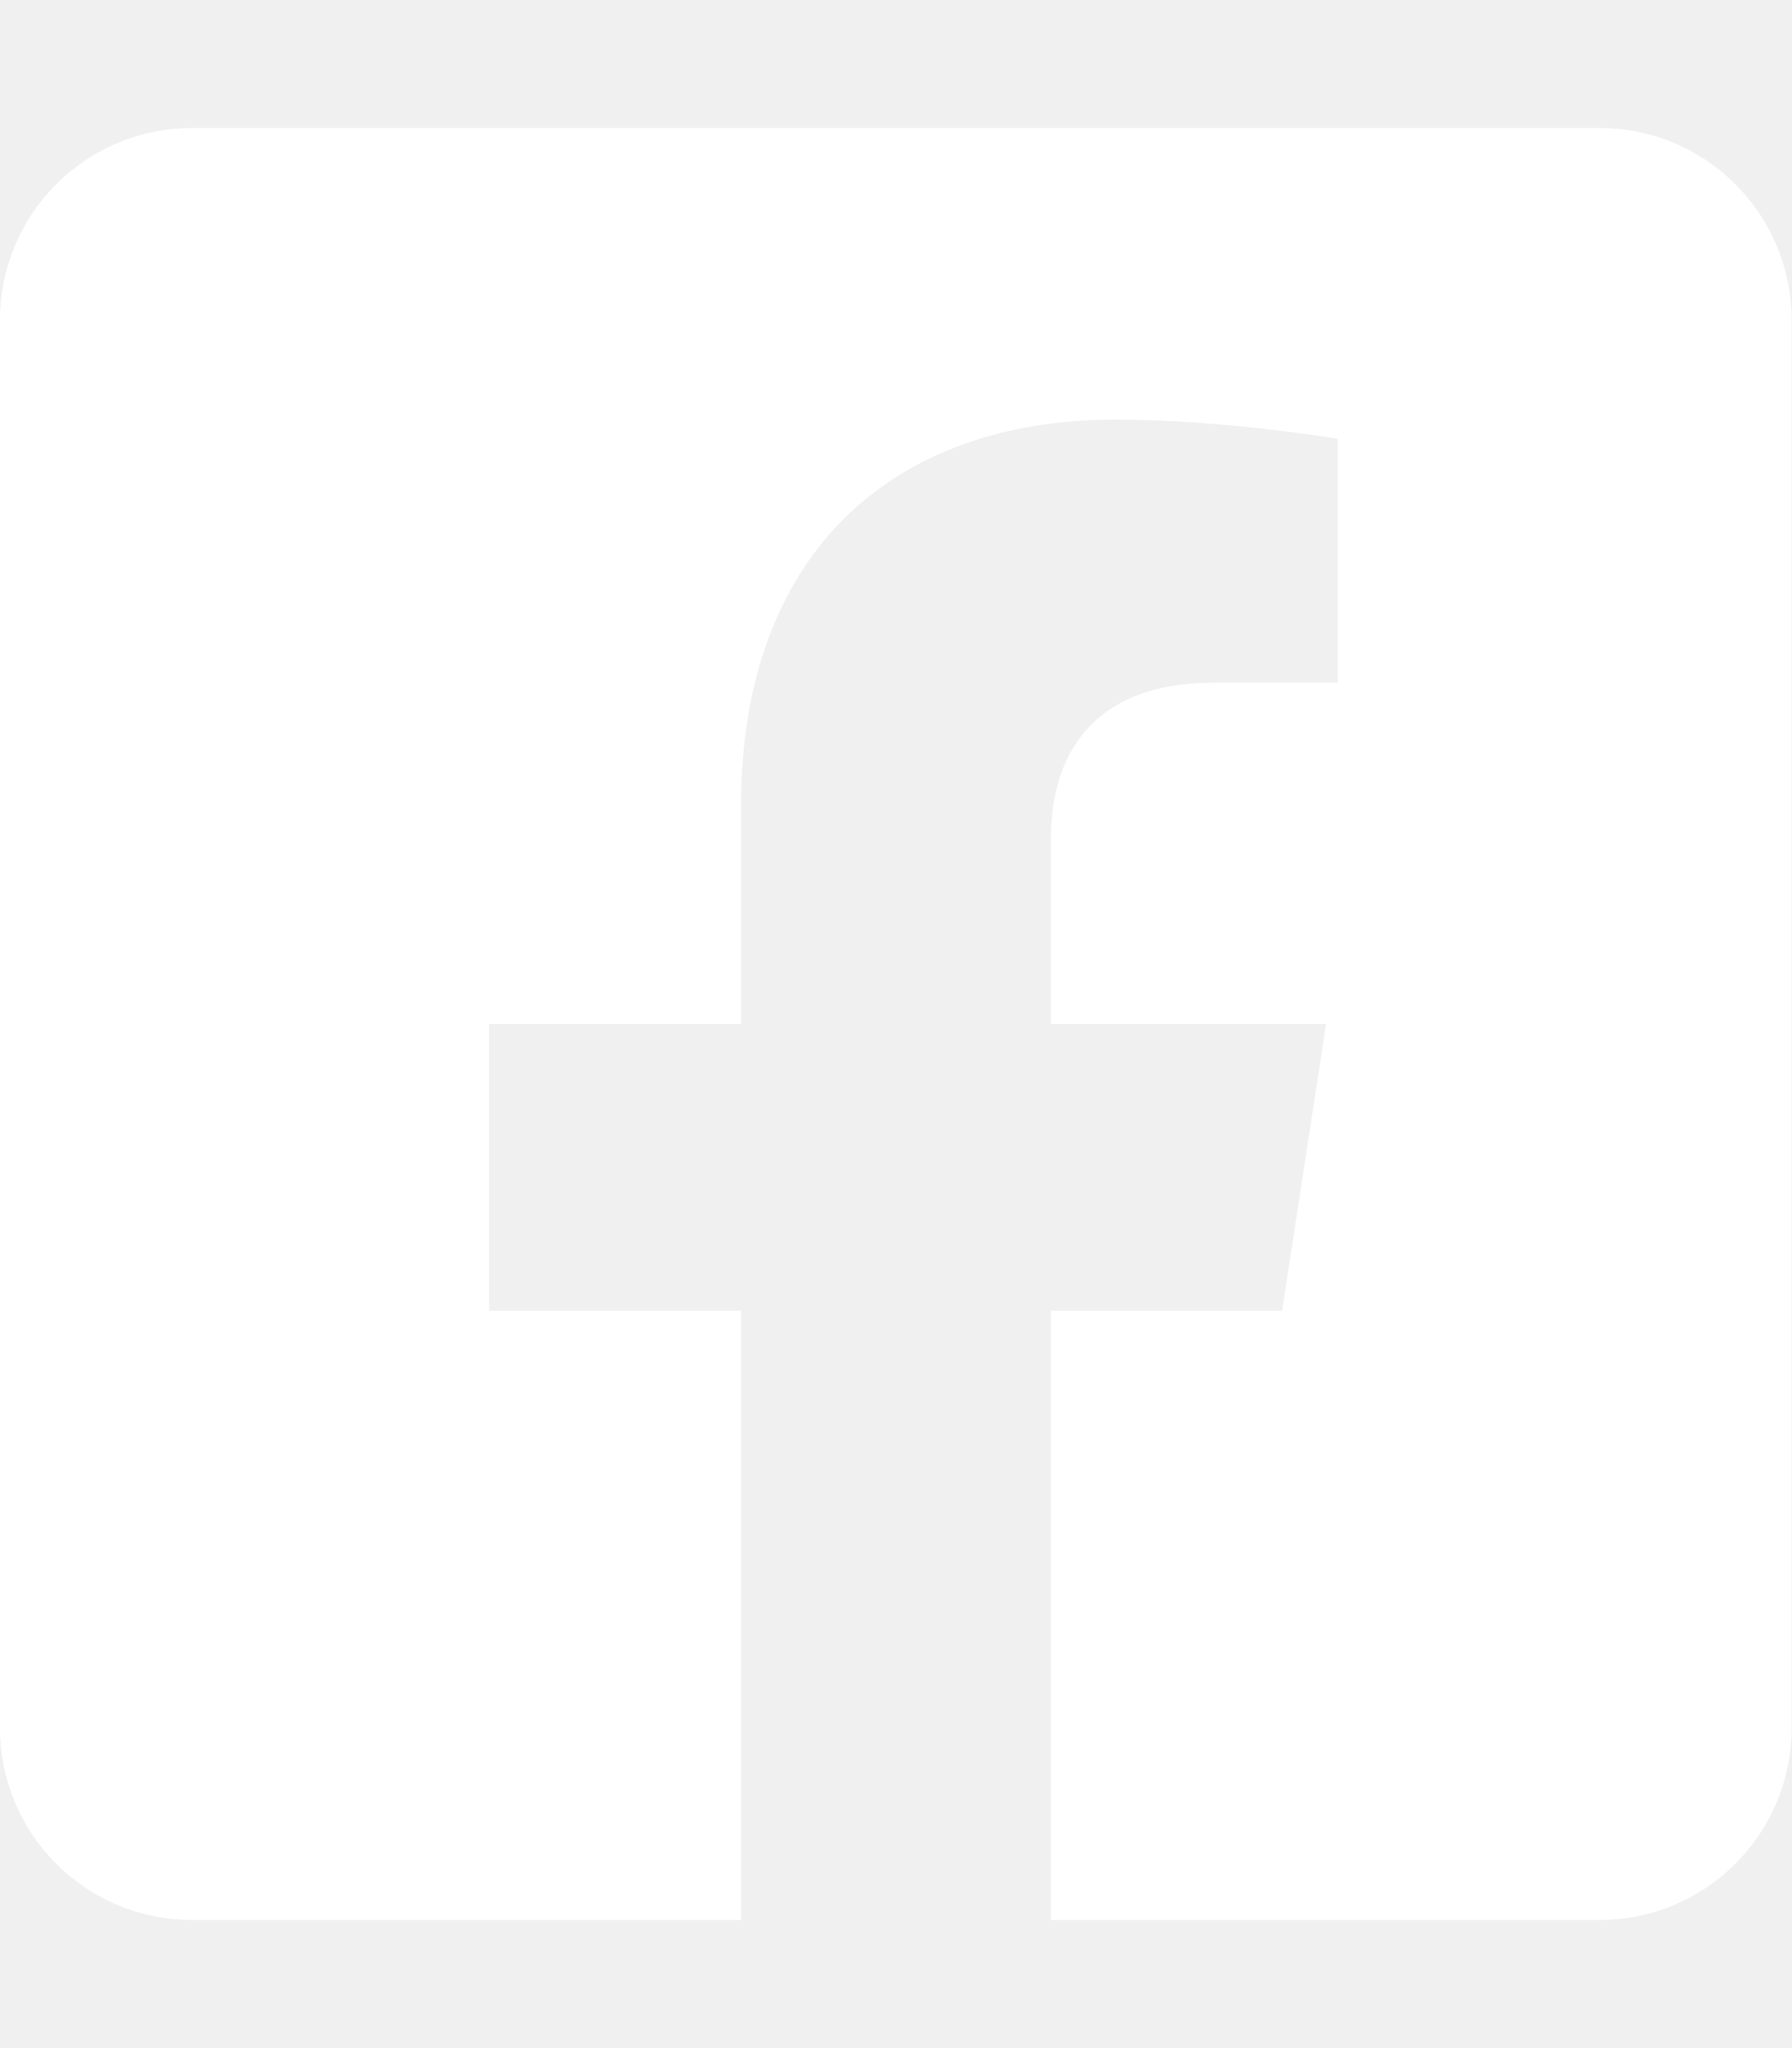
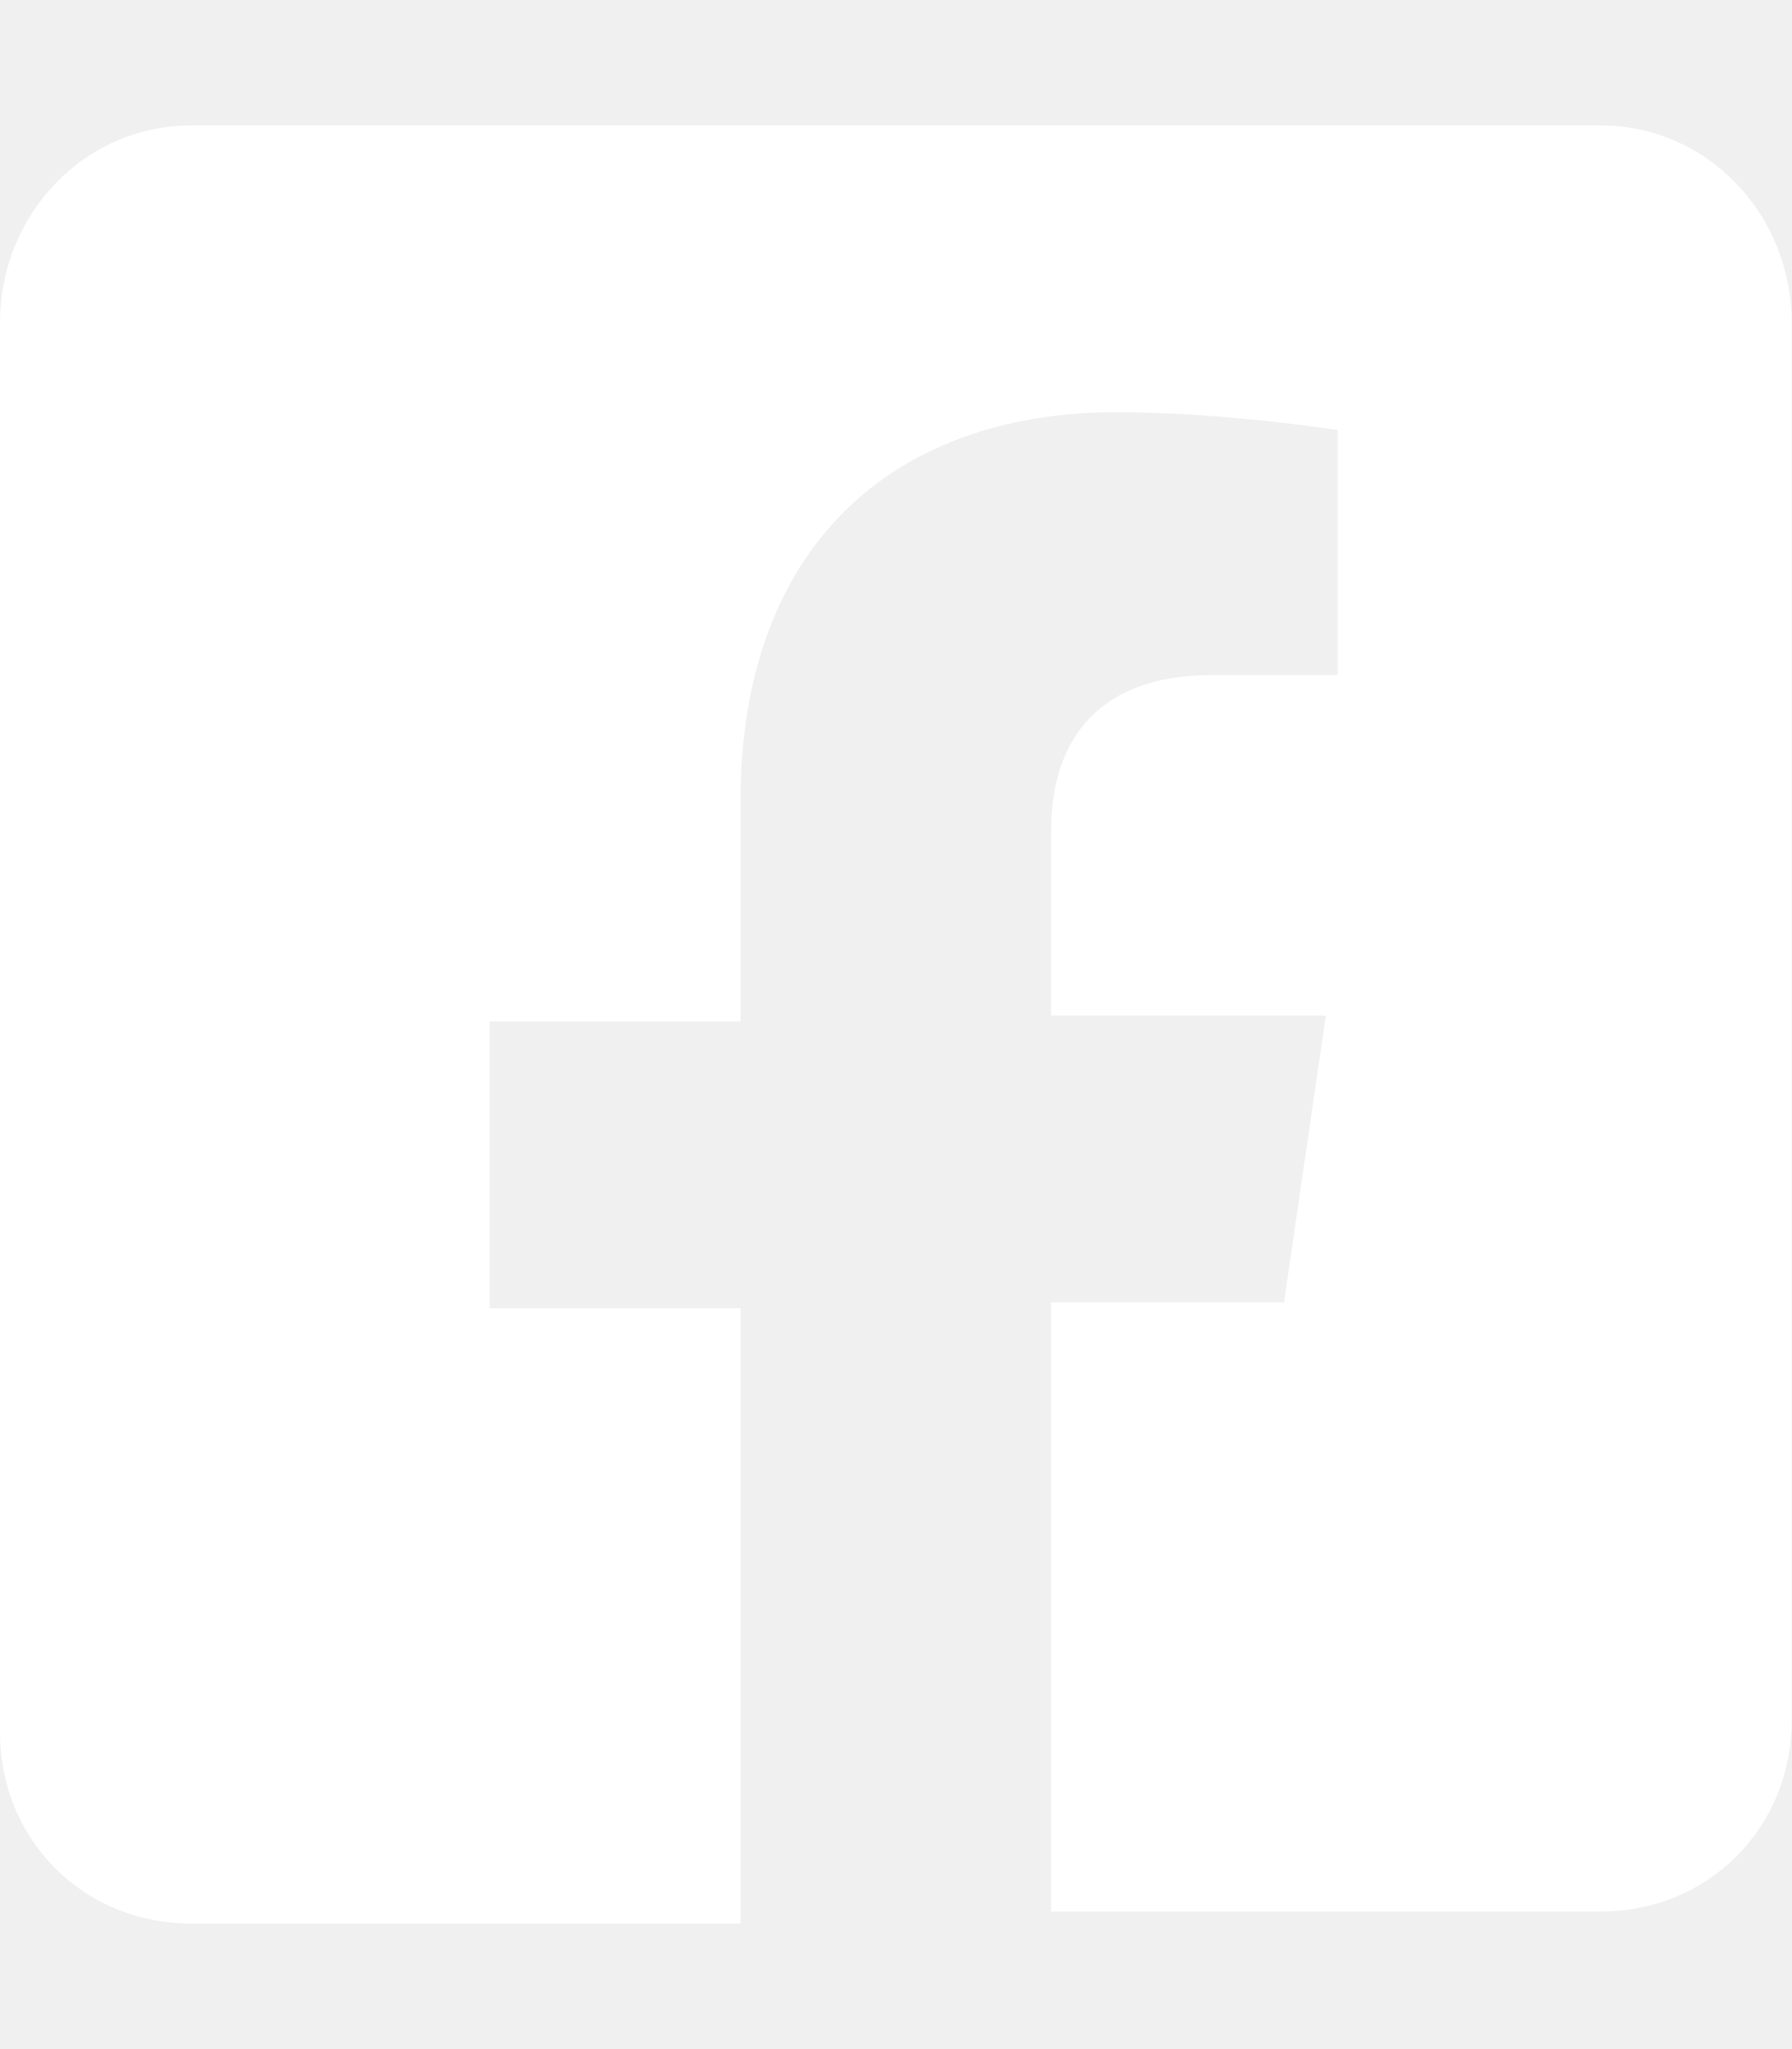
- <svg xmlns="http://www.w3.org/2000/svg" version="1.1" id="Layer_1" focusable="false" x="0px" y="0px" viewBox="0 0 448 512" style="enable-background:new 0 0 448 512;" xml:space="preserve">
+ <svg xmlns="http://www.w3.org/2000/svg" version="1.1" id="Layer_1" focusable="false" x="0px" y="0px" viewBox="0 0 30 34.3" style="enable-background:new 0 0 30 34.3;" xml:space="preserve">
  <style type="text/css">
	.st0{fill:#FFFFFF;}
</style>
-   <path class="st0" d="M400,32H48C21.5,32,0,53.5,0,80v352c0,26.5,21.5,48,48,48h137.3V327.7h-63V256h63v-54.6  c0-62.2,37-96.5,93.7-96.5c27.1,0,55.5,4.8,55.5,4.8v61h-31.3c-30.8,0-40.4,19.1-40.4,38.7V256h68.8l-11,71.7h-57.8V480H400  c26.5,0,48-21.5,48-48V80C448,53.5,426.5,32,400,32z" />
+   <path class="st0" d="M26.8,2.1H3.2C1.4,2.1,0,3.6,0,5.4v23.6c0,1.8,1.4,3.2,3.2,3.2h9.2V21.9H8.2v-4.8h4.2v-3.7  c0-4.2,2.5-6.5,6.3-6.5c1.8,0,3.7,0.3,3.7,0.3v4.1h-2.1c-2.1,0-2.7,1.3-2.7,2.6v3.1h4.6l-0.7,4.8h-3.9v10.2h9.2  c1.8,0,3.2-1.4,3.2-3.2V5.4C30,3.6,28.6,2.1,26.8,2.1z" />
</svg>
